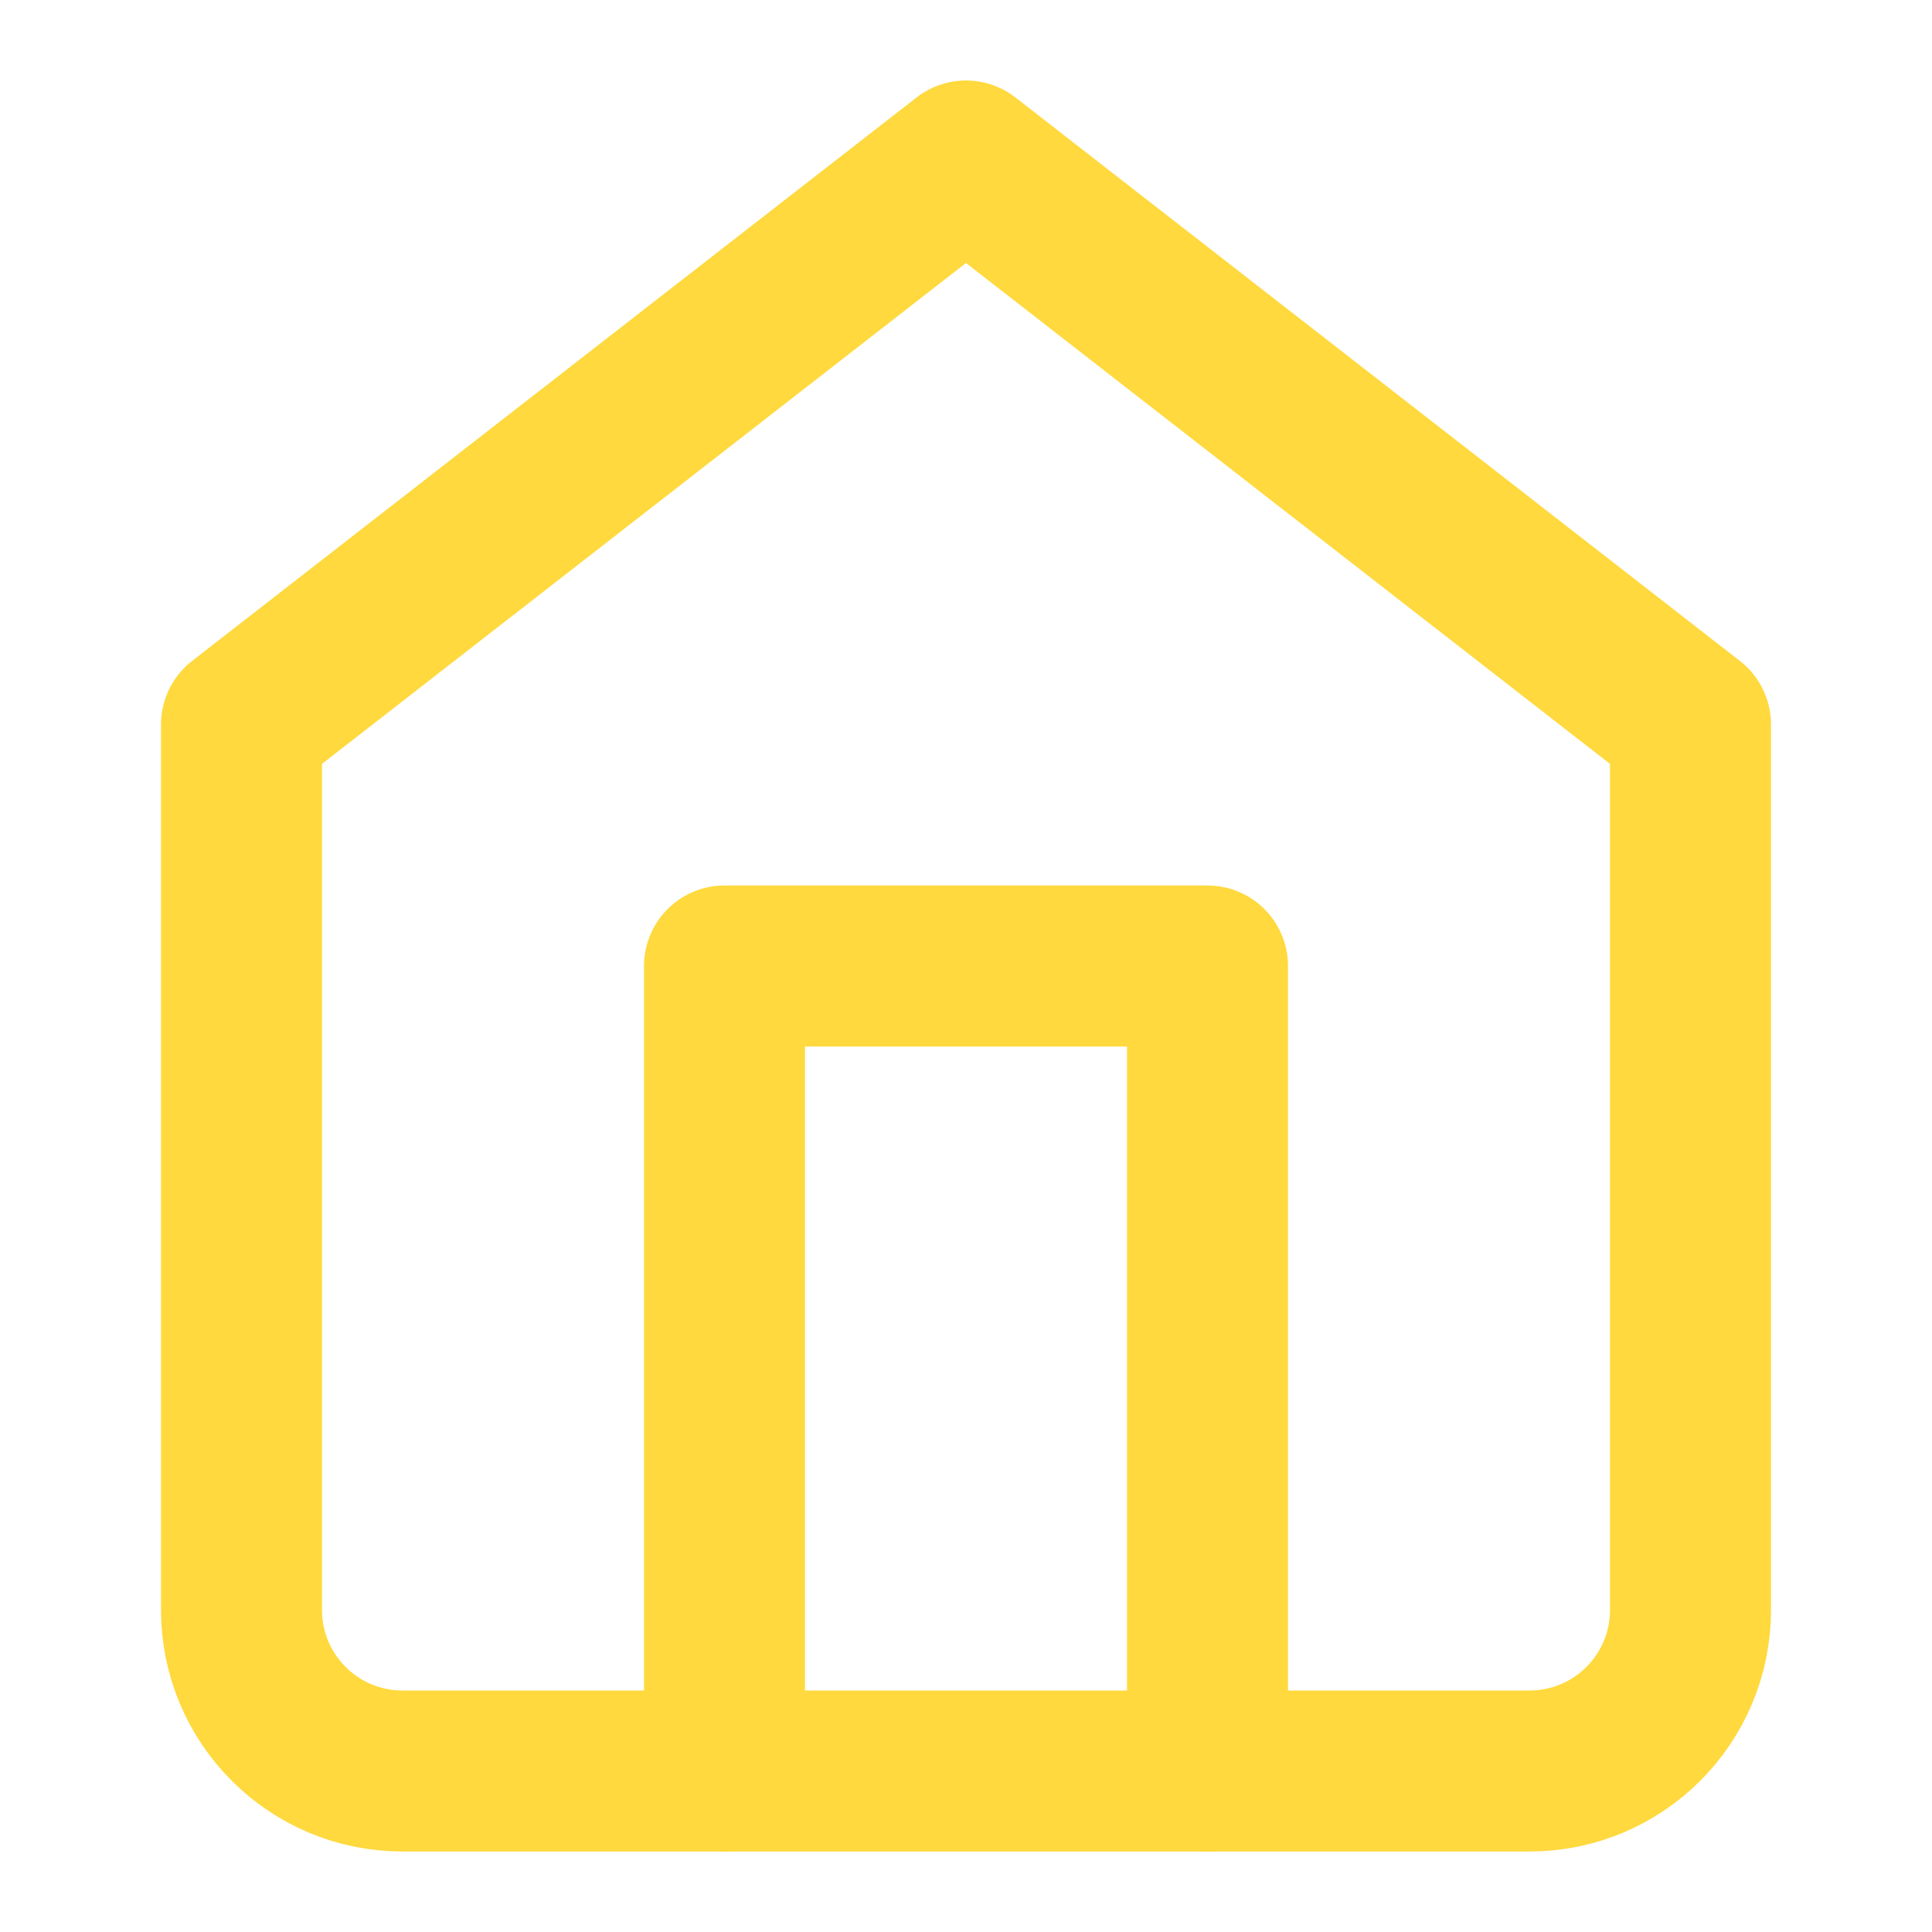
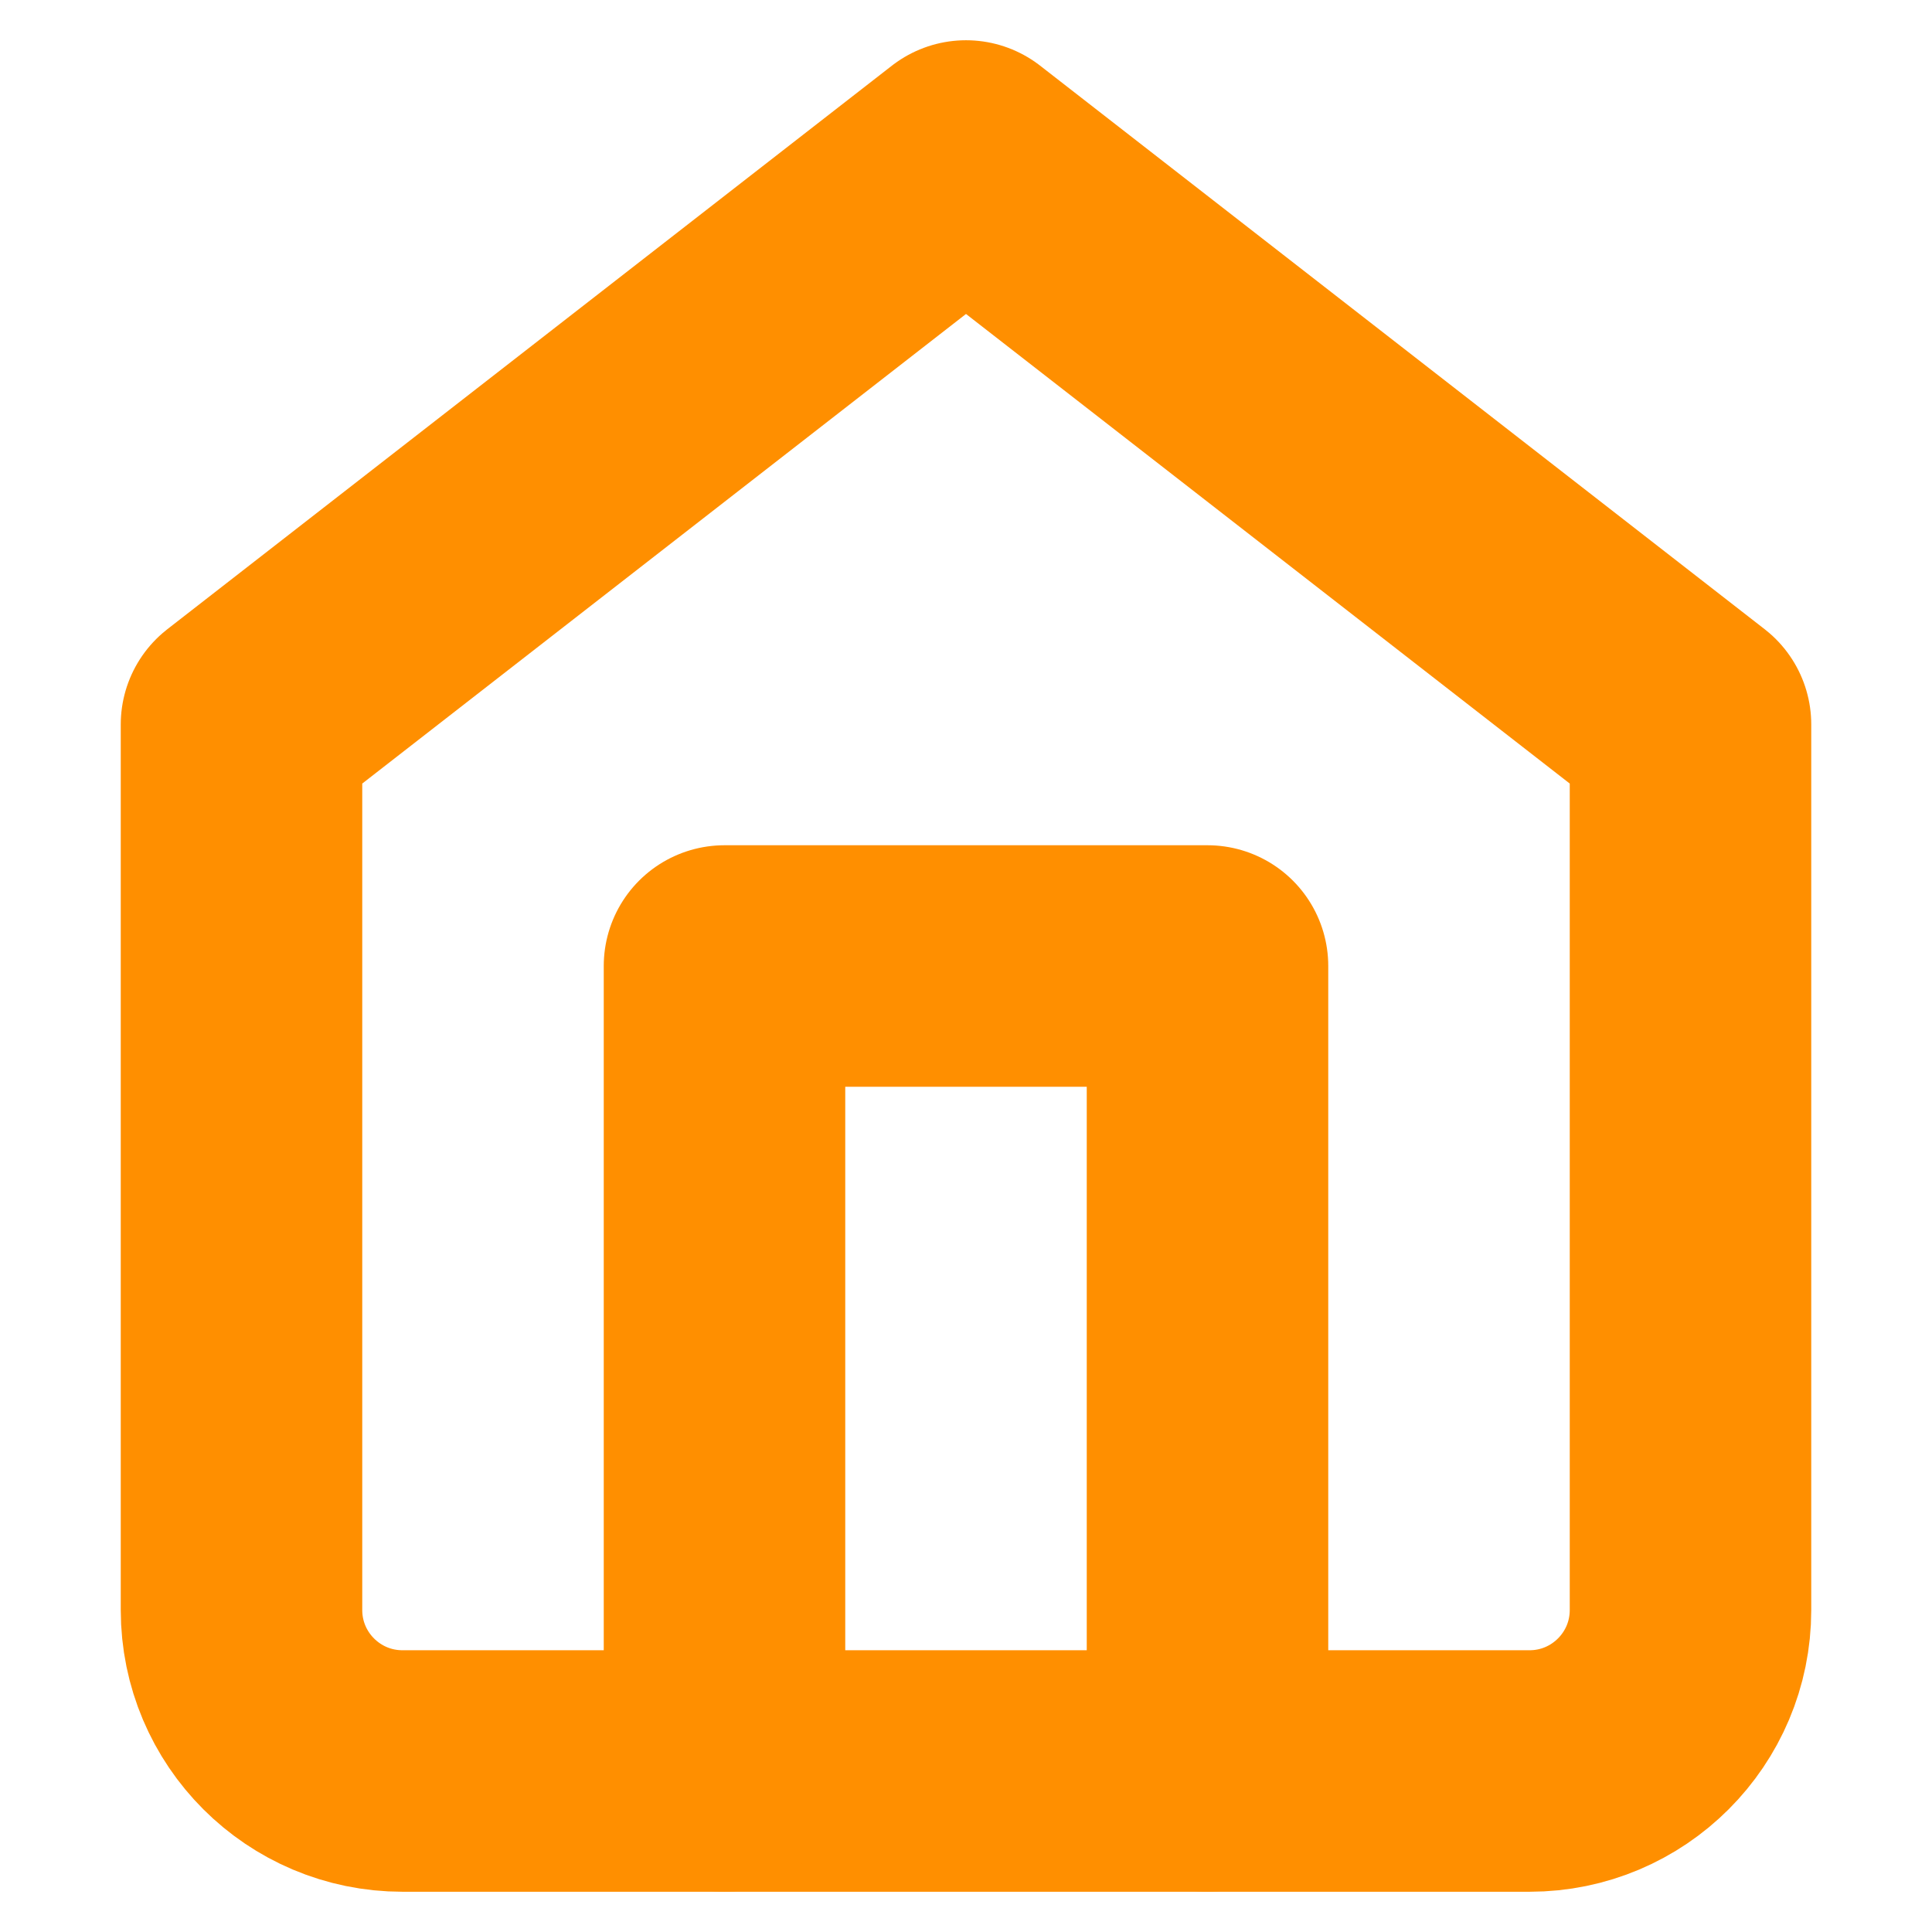
- <svg xmlns="http://www.w3.org/2000/svg" width="24" height="24" viewBox="0 0 24 24" fill="none" stroke="#FFD93D" stroke-width="2" stroke-linecap="round" stroke-linejoin="round">
+ <svg xmlns="http://www.w3.org/2000/svg" width="24" height="24" viewBox="0 0 24 24" fill="none" stroke="#FF8F00" stroke-width="3" stroke-linecap="round" stroke-linejoin="round">
  <path d="m3 9 9-7 9 7v11a2 2 0 0 1-2 2H5a2 2 0 0 1-2-2z" />
  <polyline points="9 22 9 12 15 12 15 22" />
</svg>
